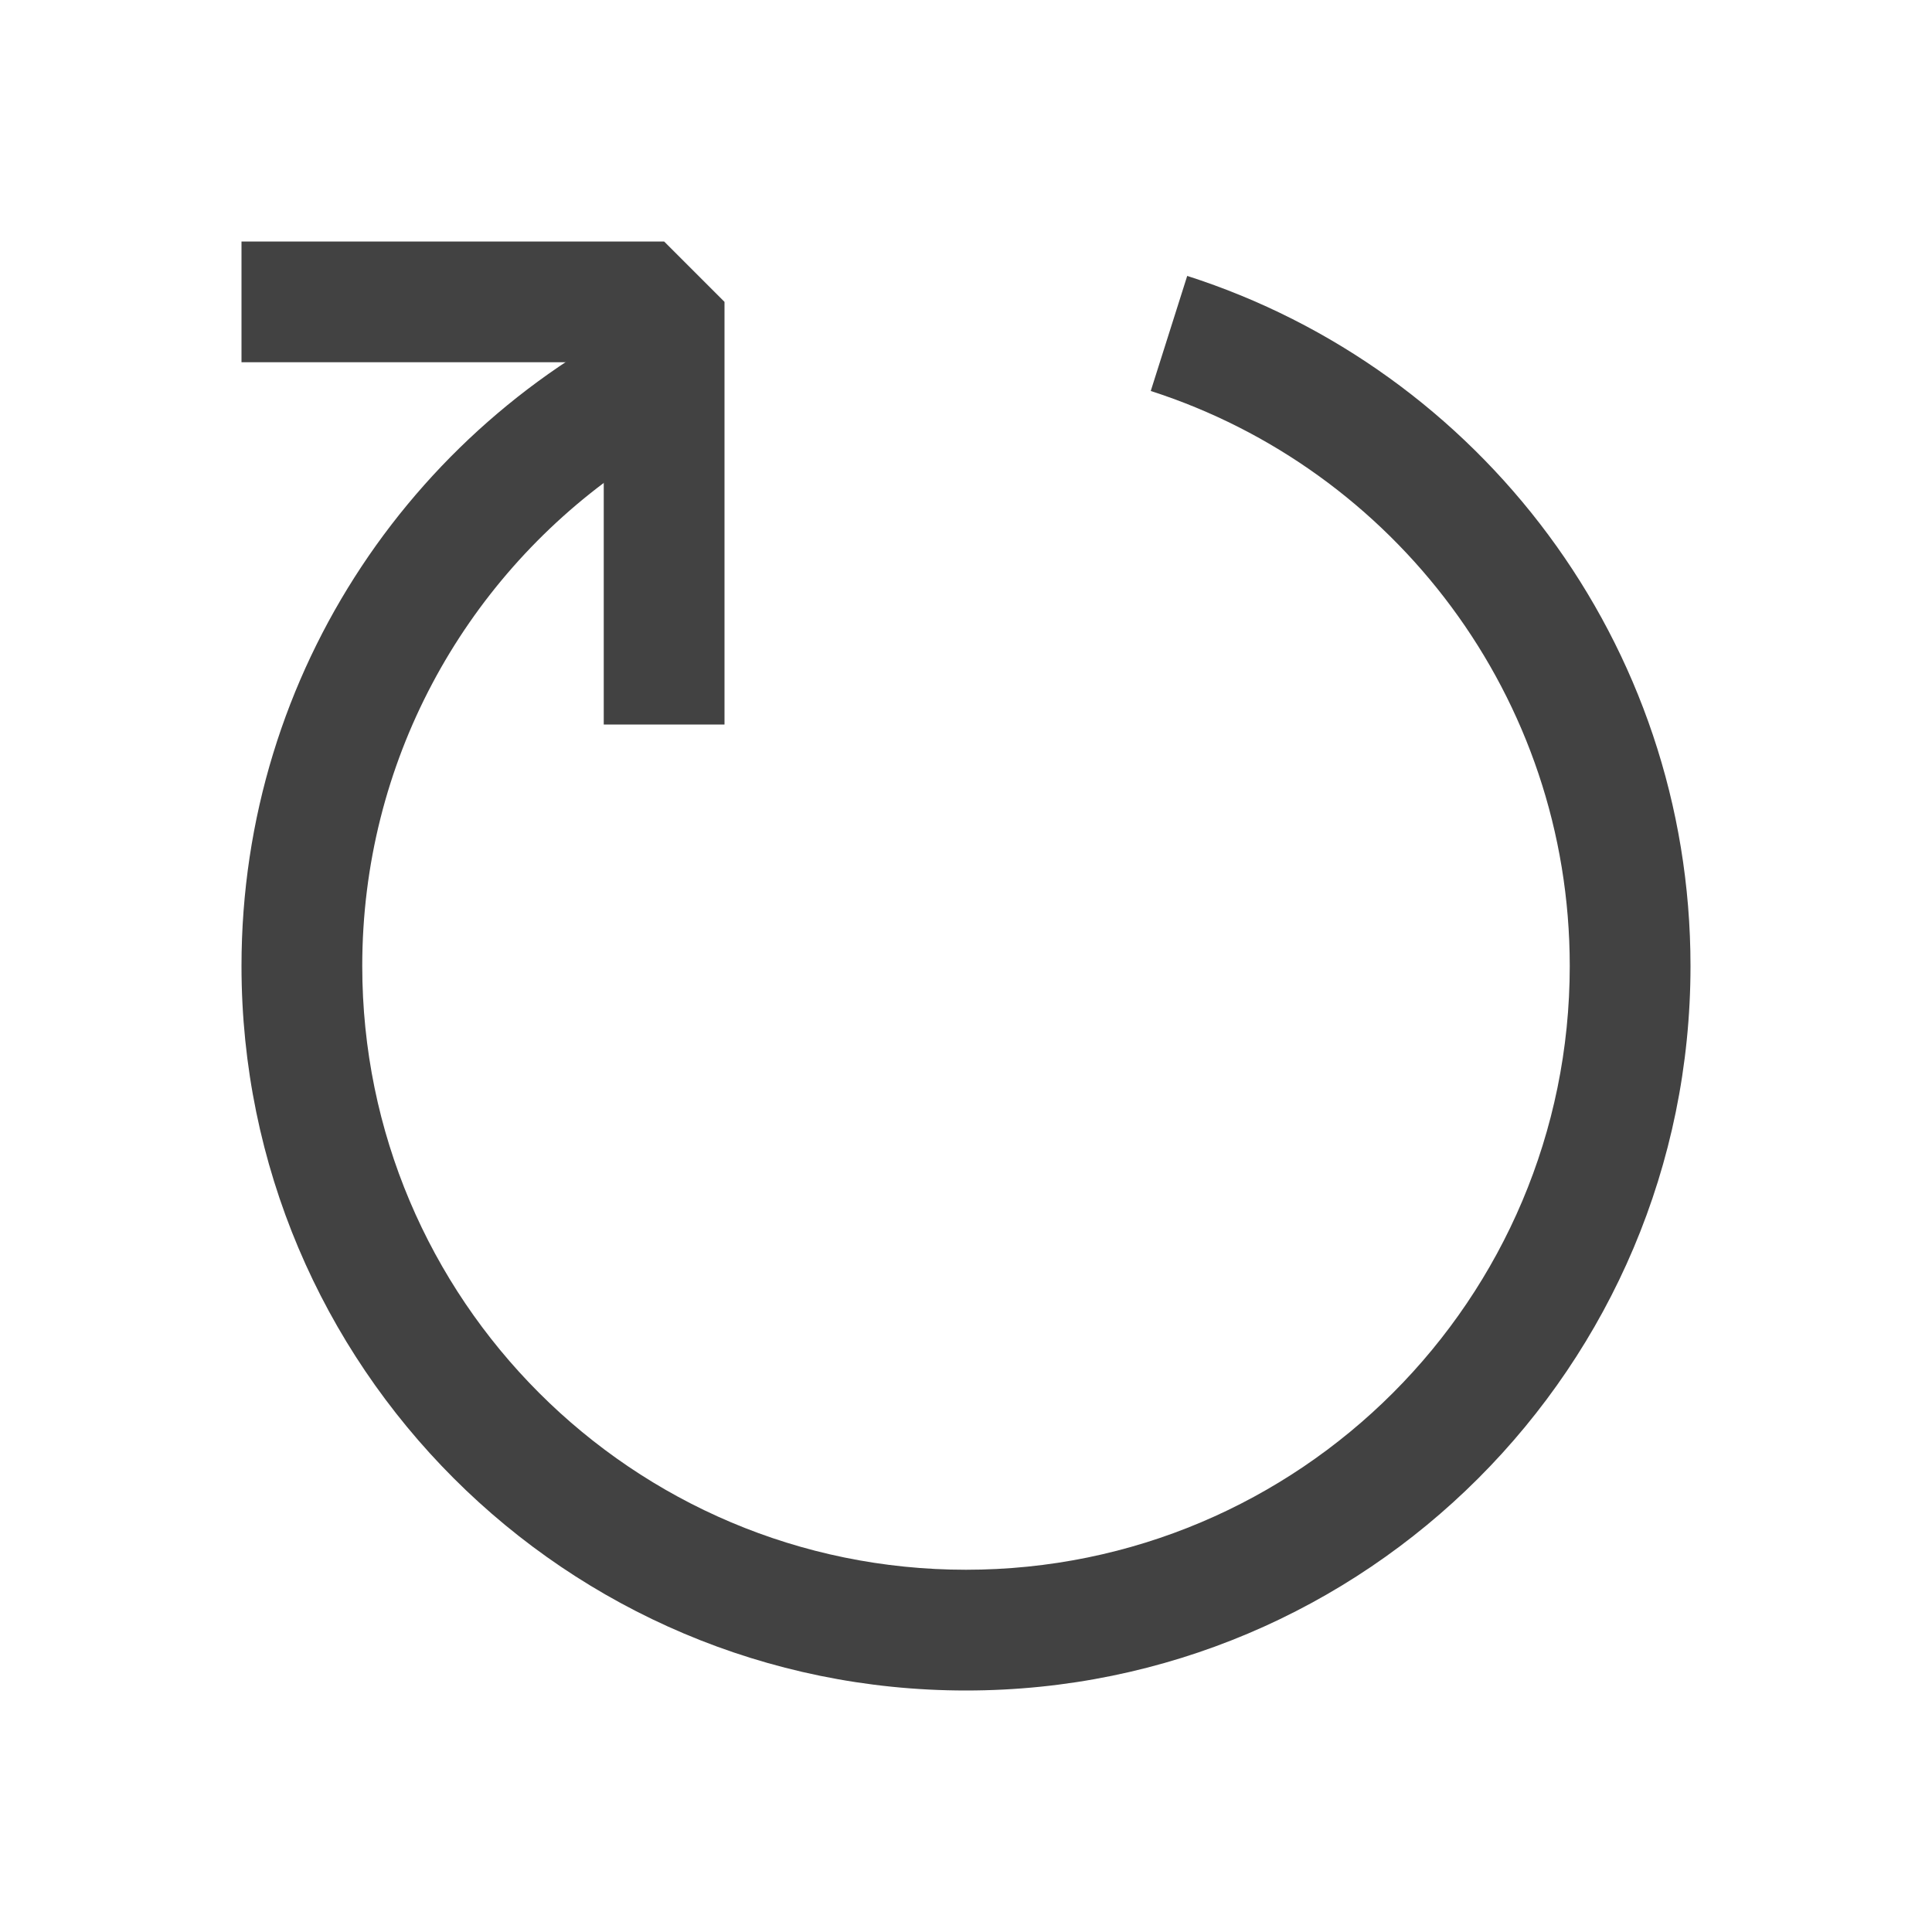
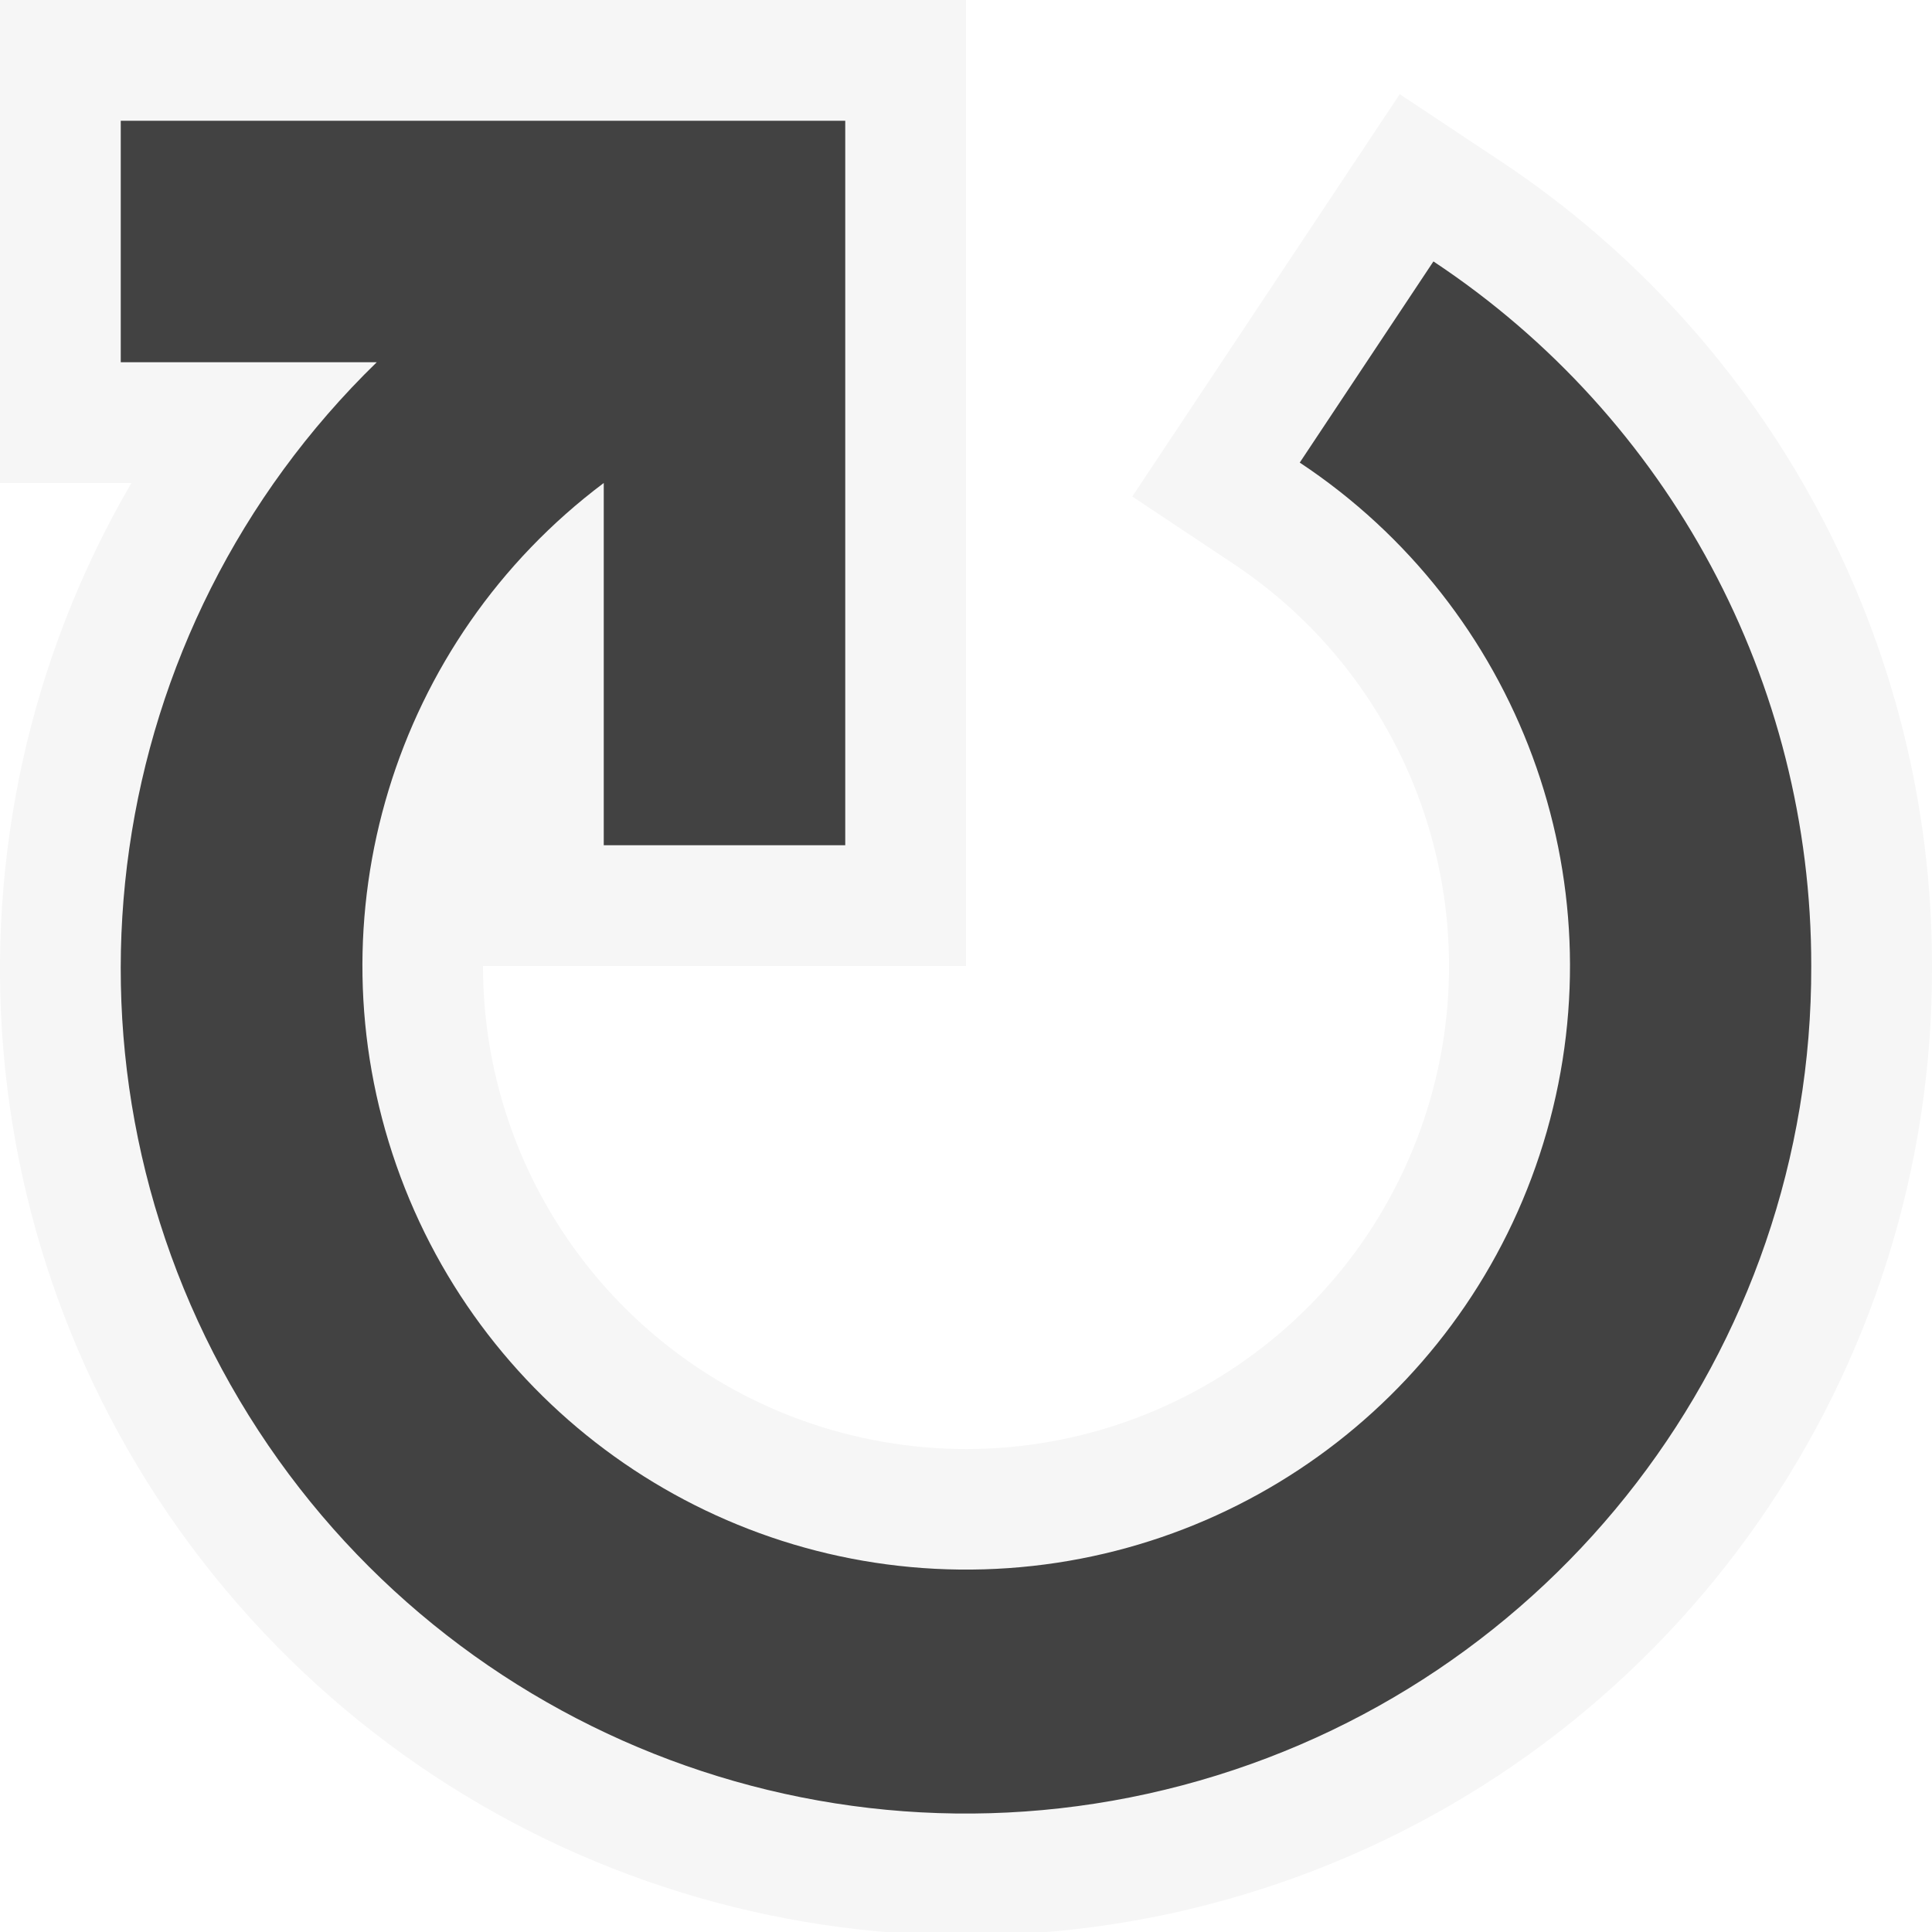
- <svg xmlns="http://www.w3.org/2000/svg" width="16" height="16" viewBox="0 0 16 16" fill="none">
-   <path fill-rule="evenodd" clip-rule="evenodd" d="M5.563 2.516C3.464 3.45 2 5.554 2 8C2 11.314 4.687 14 8 14C11.314 14 14 11.314 14 8C14 5.325 12.25 3.059 9.832 2.285L9.53 3.238C11.543 3.885 13 5.772 13 8C13 10.761 10.762 13 8 13C5.239 13 3 10.761 3 8C3 6.311 3.838 4.818 5.12 3.912L5.563 2.516Z" fill="#424242" />
-   <path fill-rule="evenodd" clip-rule="evenodd" d="M5 3H2V2H5.5L6 2.5V6H5V3Z" fill="#424242" />
+ <svg xmlns="http://www.w3.org/2000/svg" viewBox="0 0 16 16">
+   <defs>
+     <style>.icon-canvas-transparent,.icon-vs-out{fill:#f6f6f6;}.icon-canvas-transparent{opacity:0;}.icon-vs-action-blue{fill:#424242;}</style>
+   </defs>
+   <g id="canvas">
+     <path class="icon-canvas-transparent" d="M16,0V16H0V0Z" />
+   </g>
+   <g id="outline">
+     <path class="icon-vs-out" d="M16,8A8,8,0,1,1,1.088,4H0V0H8V8H4a4,4,0,1,0,6.21-3.334l-.833-.554L11.592.78l.833.553A7.992,7.992,0,0,1,16,8Z" />
+   </g>
+   <g id="iconBg">
+     <path class="icon-vs-action-blue" d="M15,8A7,7,0,1,1,3.12,3H1V1H7V7H5V4a5,5,0,1,0,5.764-.169l1.107-1.666A6.989,6.989,0,0,1,15,8Z" />
+   </g>
</svg>
